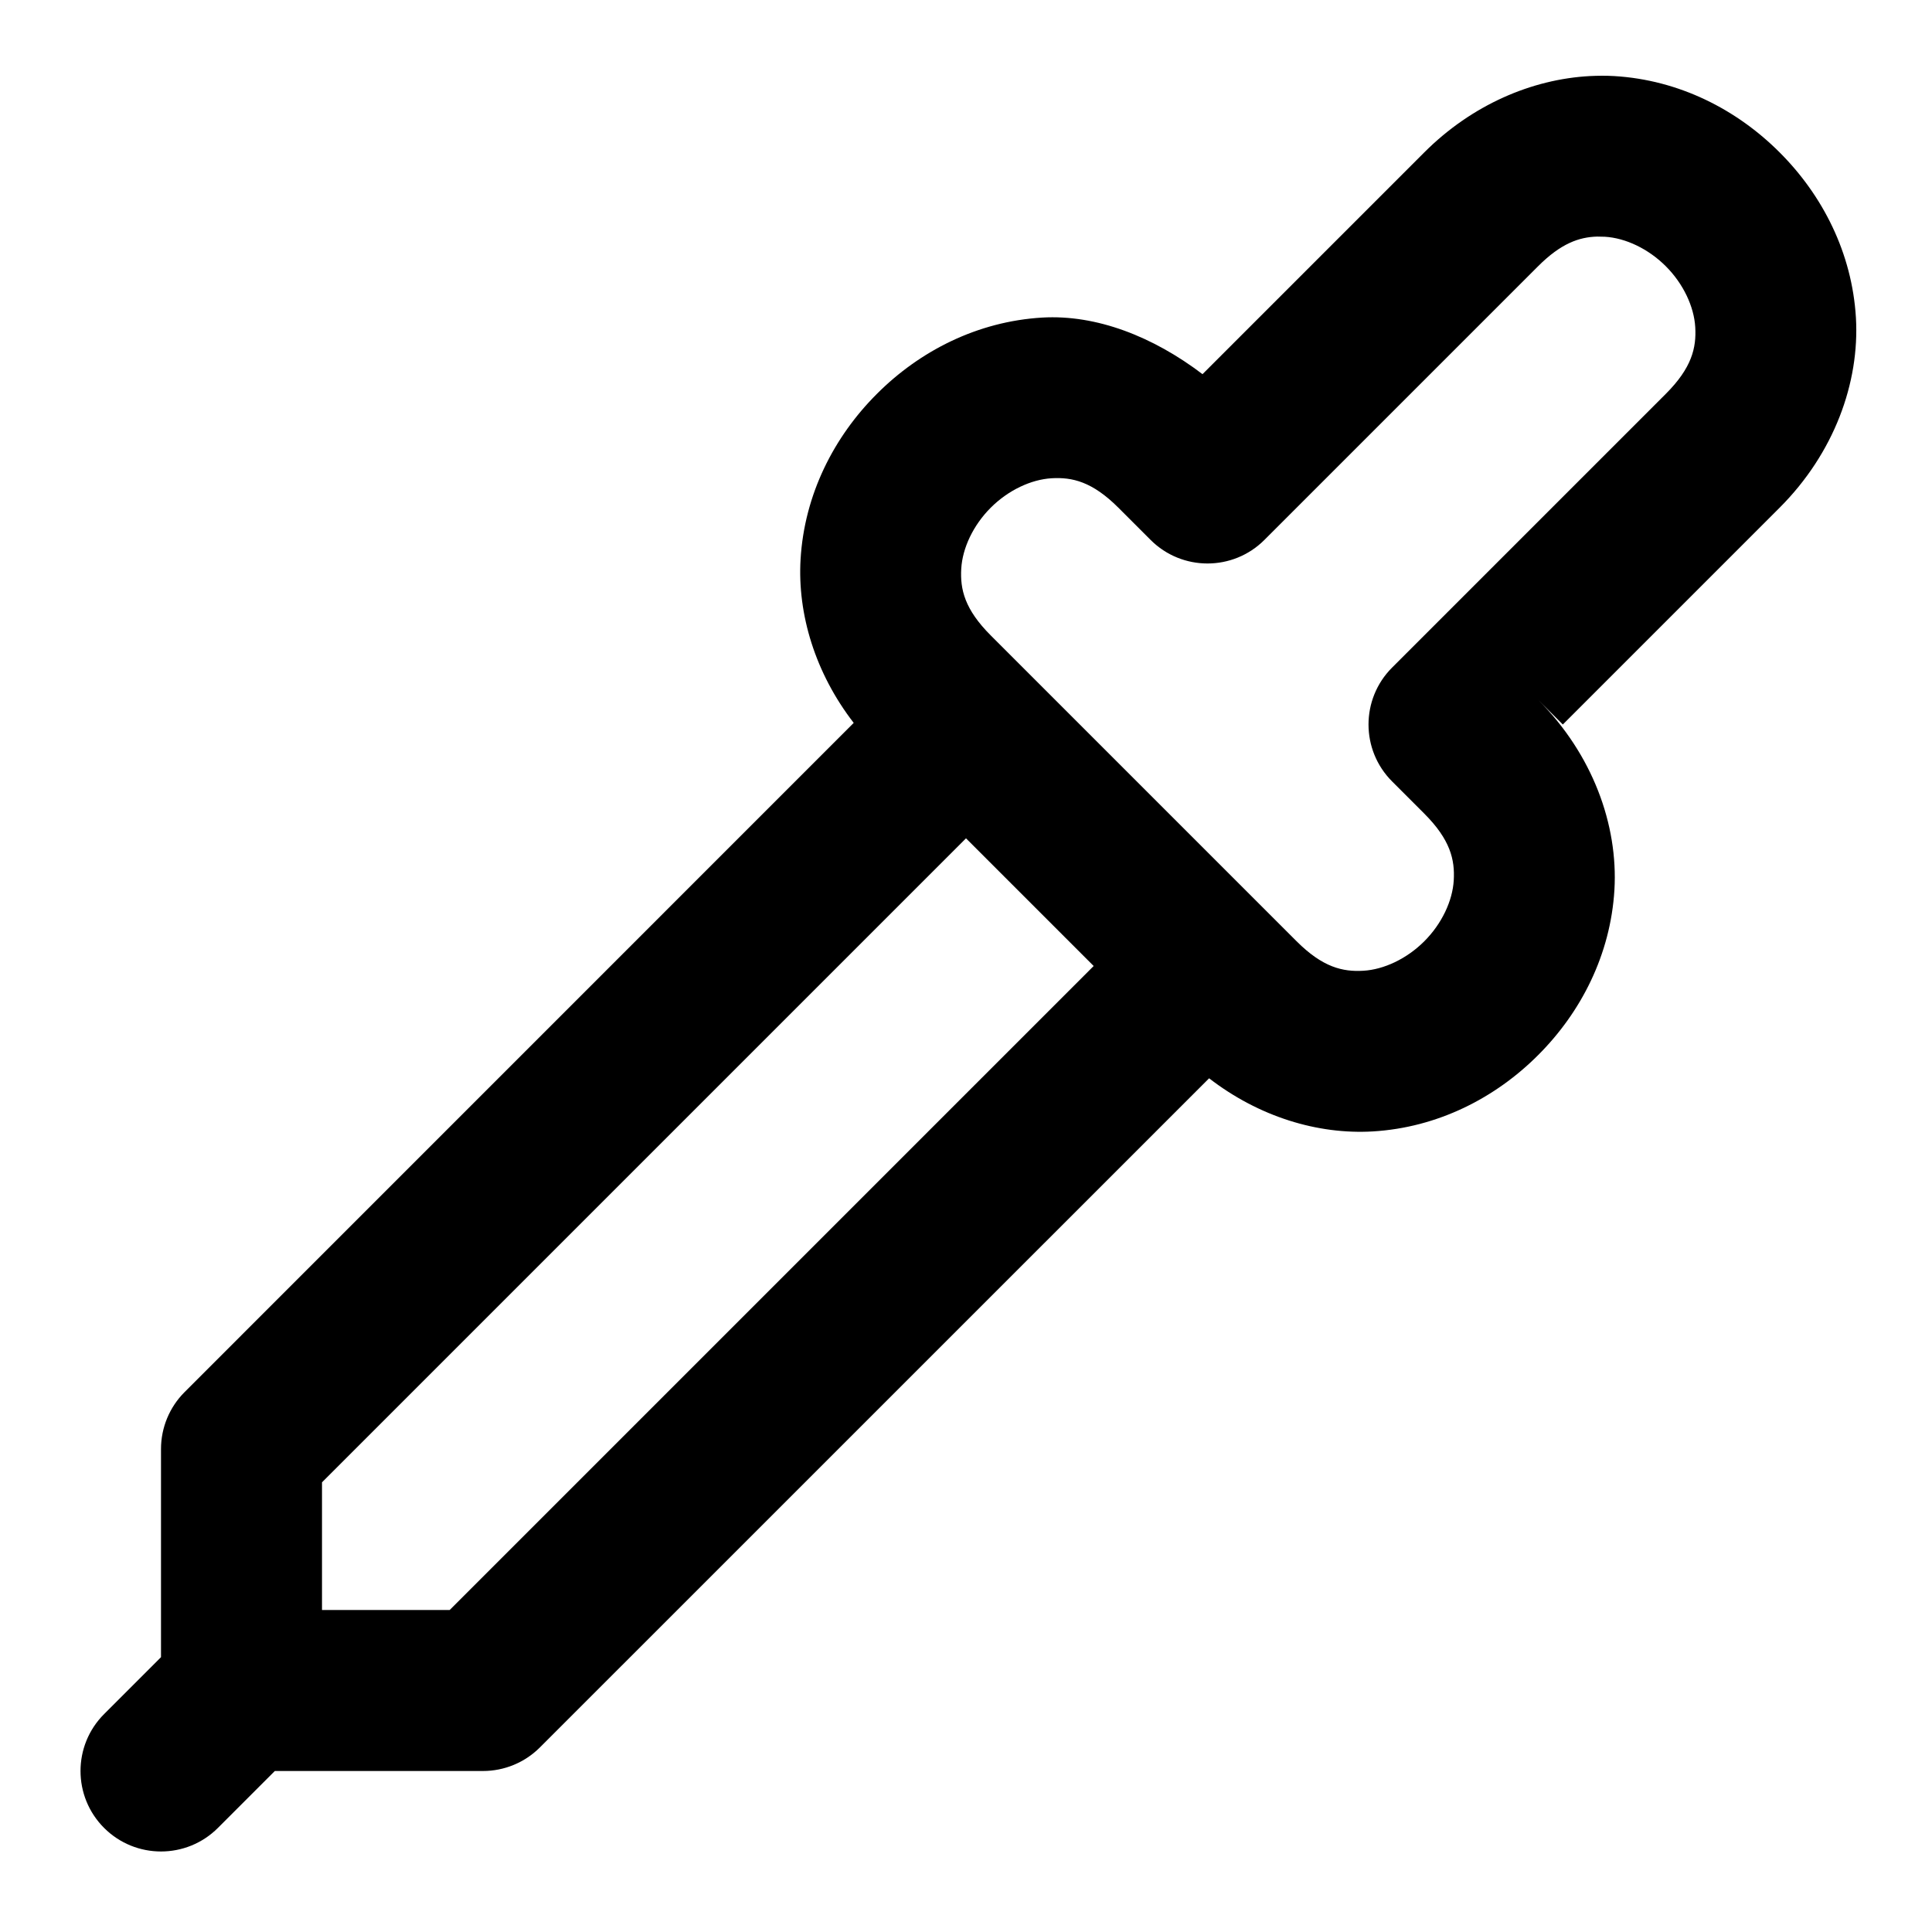
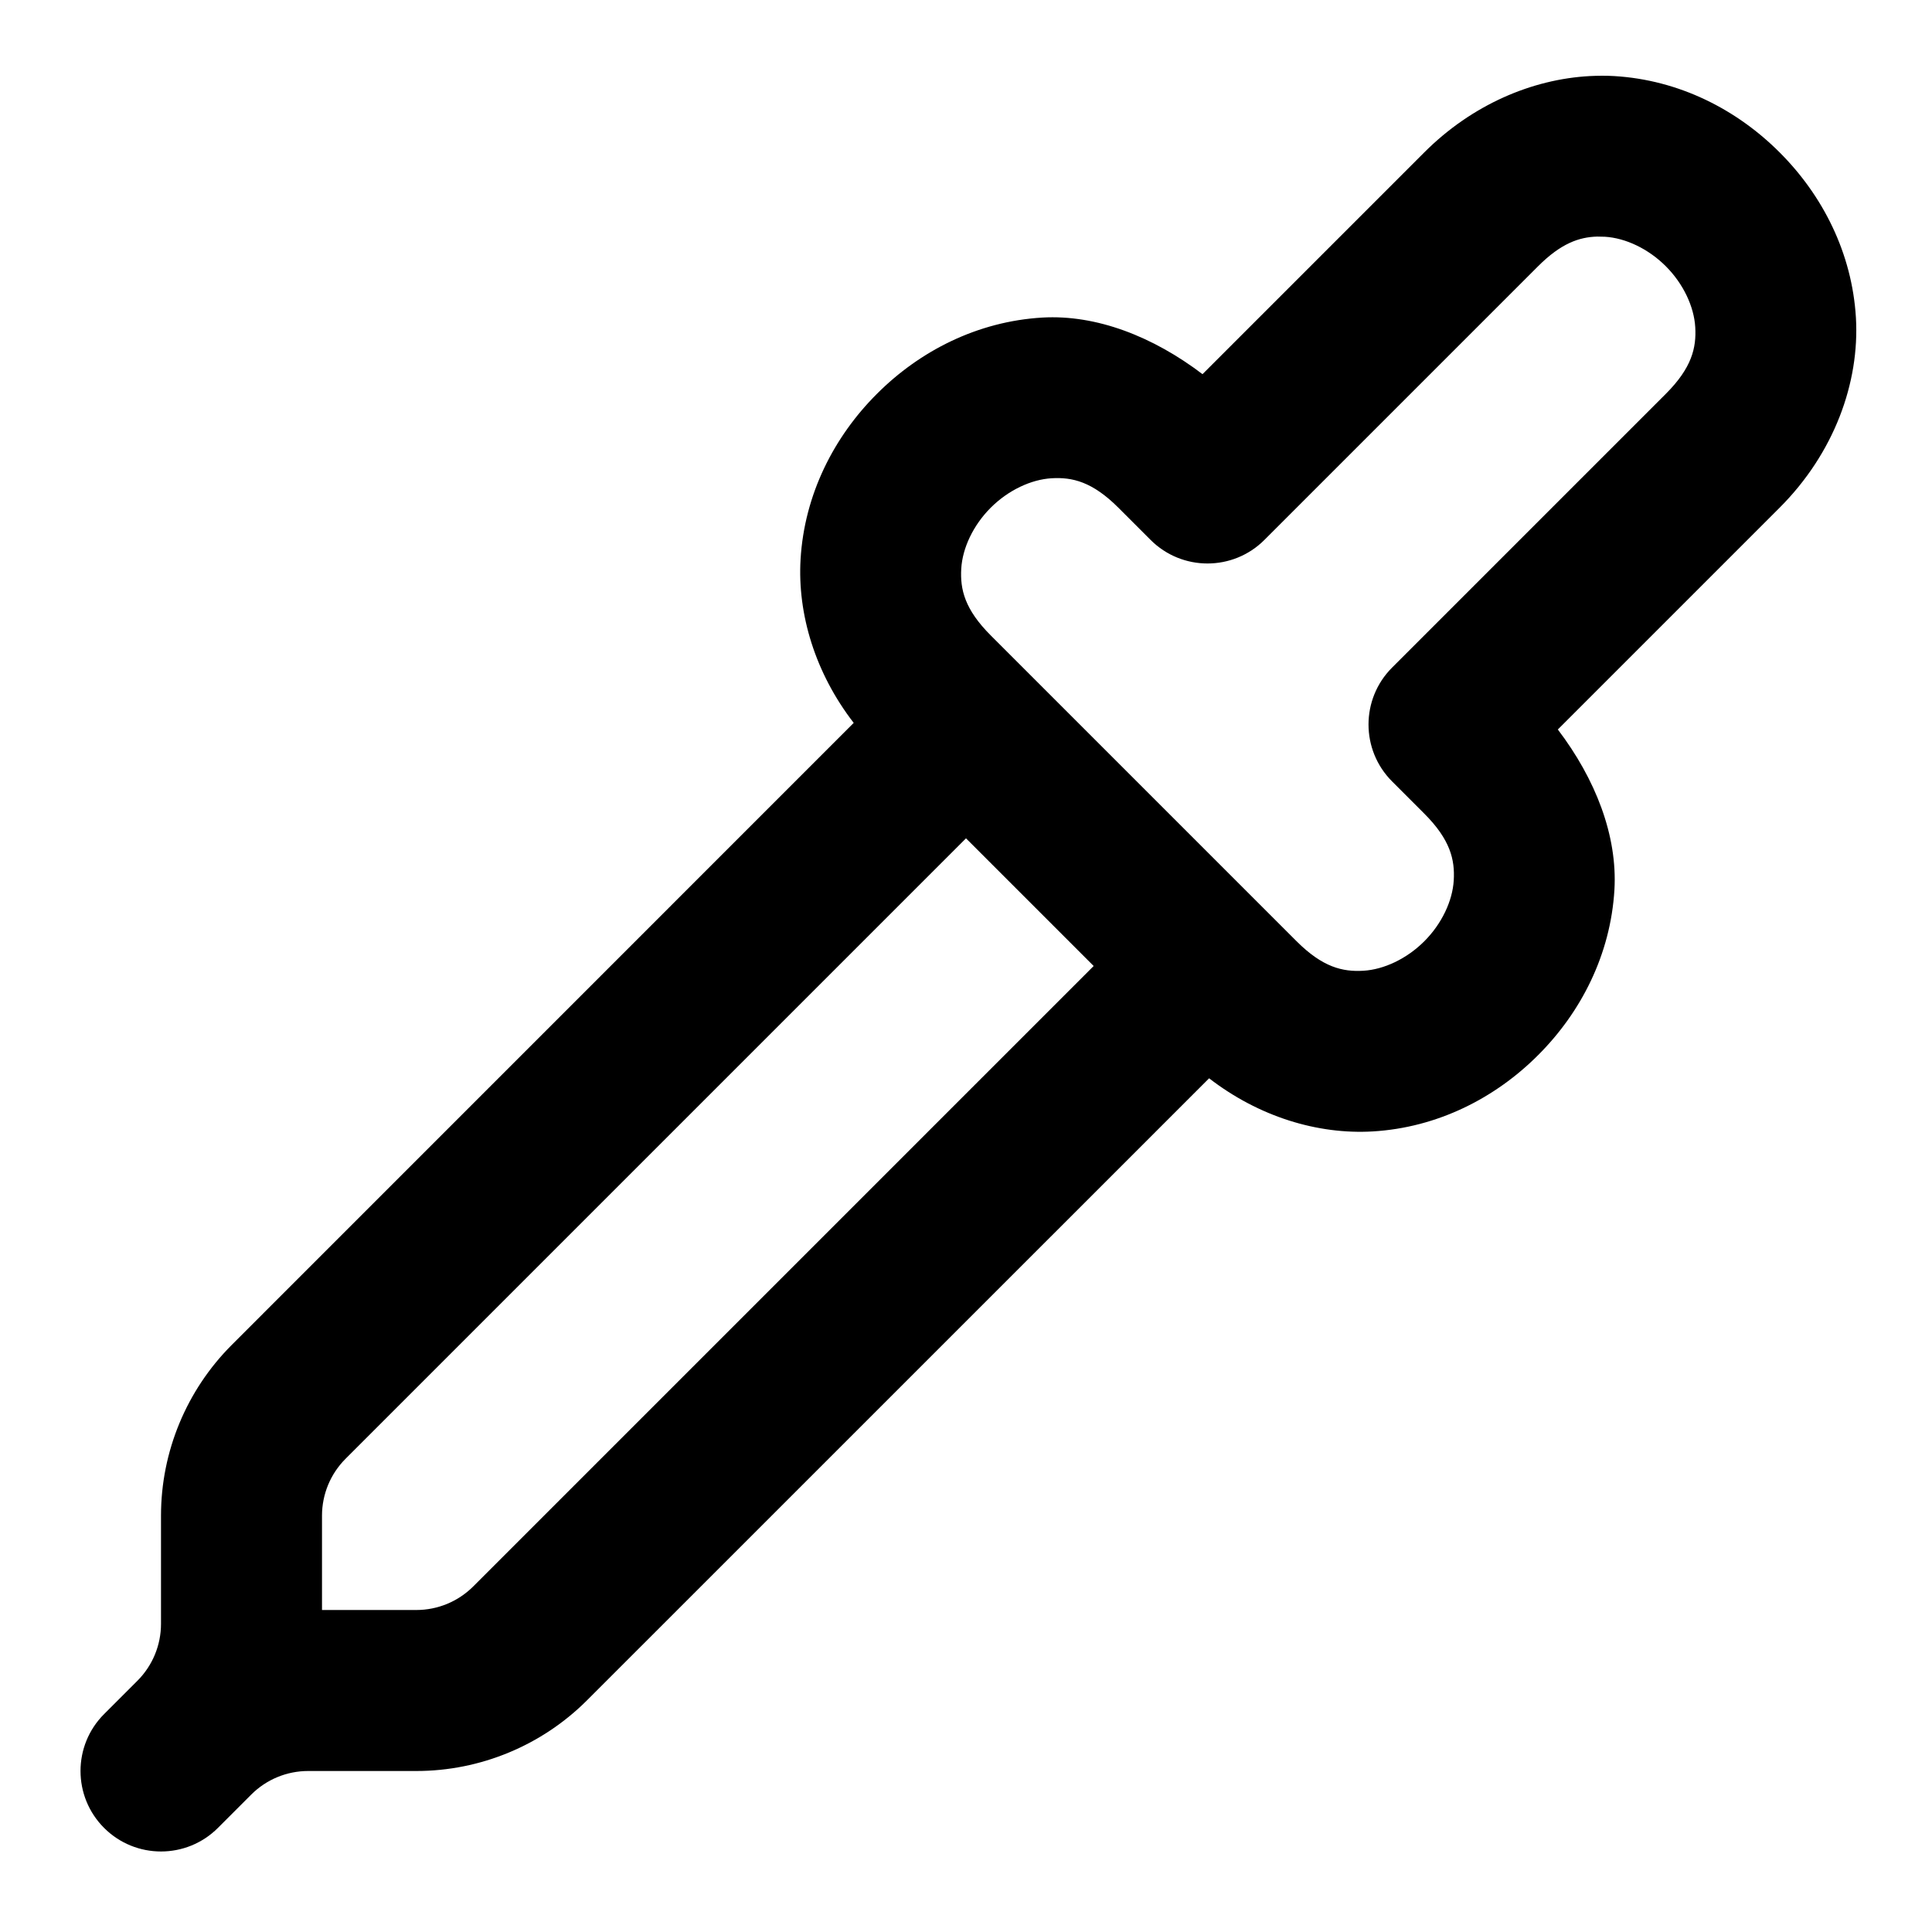
<svg xmlns="http://www.w3.org/2000/svg" width="24" height="24" viewBox="0 0 24 24" fill="currentColor" tags="eye dropper,color picker,lab,chemistry" categories="text,design,science">
-   <path d="M 19.748 0.945 C 19.031 0.984 18.286 1.3 17.693 1.893 L 14.938 4.648 C 14.323 4.181 13.622 3.906 12.947 3.945 C 12.141 3.993 11.425 4.36 10.893 4.893 C 10.36 5.425 9.993 6.141 9.945 6.947 C 9.905 7.63 10.127 8.361 10.605 8.98 L 2.293 17.293 A 1 1 0 0 0 2 18 L 2 20.586 L 1.293 21.293 A 1 1 0 0 0 1.293 22.707 A 1 1 0 0 0 2.707 22.707 L 3.414 22 L 6 22 A 1 1 0 0 0 6.707 21.707 L 15.02 13.395 C 15.639 13.873 16.37 14.095 17.053 14.055 C 17.859 14.007 18.575 13.64 19.107 13.107 C 19.64 12.575 20.007 11.859 20.055 11.053 C 20.102 10.246 19.784 9.37 19.107 8.693 L 19.414 9 L 22.107 6.307 C 22.784 5.63 23.102 4.754 23.055 3.947 C 23.007 3.141 22.64 2.425 22.107 1.893 C 21.575 1.36 20.859 0.993 20.053 0.945 C 19.952 0.939 19.851 0.94 19.748 0.945 z M 19.84 2.939 C 19.872 2.939 19.904 2.94 19.936 2.941 C 20.191 2.956 20.475 3.089 20.693 3.307 C 20.911 3.525 21.044 3.809 21.059 4.064 C 21.074 4.32 21.017 4.569 20.693 4.893 L 17.293 8.293 A 1 1 0 0 0 17.293 9.707 L 17.693 10.107 C 18.017 10.431 18.074 10.68 18.059 10.936 C 18.044 11.191 17.911 11.475 17.693 11.693 C 17.475 11.911 17.191 12.044 16.936 12.059 C 16.68 12.074 16.431 12.017 16.107 11.693 L 15.707 11.293 L 12.707 8.293 L 12.307 7.893 C 11.983 7.569 11.926 7.32 11.941 7.064 C 11.956 6.809 12.089 6.525 12.307 6.307 C 12.525 6.089 12.809 5.956 13.064 5.941 C 13.32 5.926 13.569 5.983 13.893 6.307 L 14.293 6.707 A 1 1 0 0 0 15.707 6.707 L 19.107 3.307 C 19.39 3.024 19.616 2.945 19.84 2.939 z M 12 10.414 L 13.586 12 L 5.586 20 L 4 20 L 4 18.414 L 12 10.414 z " />
+   <path d="M 19.748 0.945 C 19.031 0.984 18.286 1.3 17.693 1.893 L 14.938 4.648 C 14.323 4.181 13.622 3.906 12.947 3.945 C 12.141 3.993 11.425 4.36 10.893 4.893 C 10.36 5.425 9.993 6.141 9.945 6.947 C 9.905 7.63 10.127 8.361 10.605 8.98 L 2.879 16.707 C 2.317 17.269 2 18.033 2 18.828 L 2 20.172 C 2 20.437 1.895 20.691 1.707 20.879 L 1.293 21.293 A 1 1 0 0 0 1.293 22.707 A 1 1 0 0 0 2.707 22.707 L 3.121 22.293 C 3.309 22.105 3.563 22 3.828 22 L 5.172 22 C 5.967 22 6.731 21.683 7.293 21.121 L 15.02 13.395 C 15.639 13.873 16.37 14.095 17.053 14.055 C 17.859 14.007 18.575 13.64 19.107 13.107 C 19.64 12.575 20.007 11.859 20.055 11.053 C 20.094 10.378 19.819 9.677 19.352 9.062 L 22.107 6.307 C 22.784 5.63 23.102 4.754 23.055 3.947 C 23.007 3.141 22.64 2.425 22.107 1.893 C 21.575 1.36 20.859 0.993 20.053 0.945 C 19.952 0.939 19.851 0.94 19.748 0.945 z M 19.84 2.939 C 19.872 2.939 19.904 2.94 19.936 2.941 C 20.191 2.956 20.475 3.089 20.693 3.307 C 20.911 3.525 21.044 3.809 21.059 4.064 C 21.074 4.32 21.017 4.569 20.693 4.893 L 17.293 8.293 A 1 1 0 0 0 17.293 9.707 L 17.693 10.107 C 18.017 10.431 18.074 10.68 18.059 10.936 C 18.044 11.191 17.911 11.475 17.693 11.693 C 17.475 11.911 17.191 12.044 16.936 12.059 C 16.68 12.074 16.431 12.017 16.107 11.693 L 12.307 7.893 C 11.983 7.569 11.926 7.32 11.941 7.064 C 11.956 6.809 12.089 6.525 12.307 6.307 C 12.525 6.089 12.809 5.956 13.064 5.941 C 13.32 5.926 13.569 5.983 13.893 6.307 L 14.293 6.707 A 1 1 0 0 0 15.707 6.707 L 19.107 3.307 C 19.39 3.024 19.616 2.945 19.84 2.939 z M 12 10.414 L 13.586 12 L 5.879 19.707 C 5.691 19.895 5.437 20 5.172 20 L 4 20 L 4 18.828 C 4 18.563 4.105 18.309 4.293 18.121 L 12 10.414 z " />
</svg>
